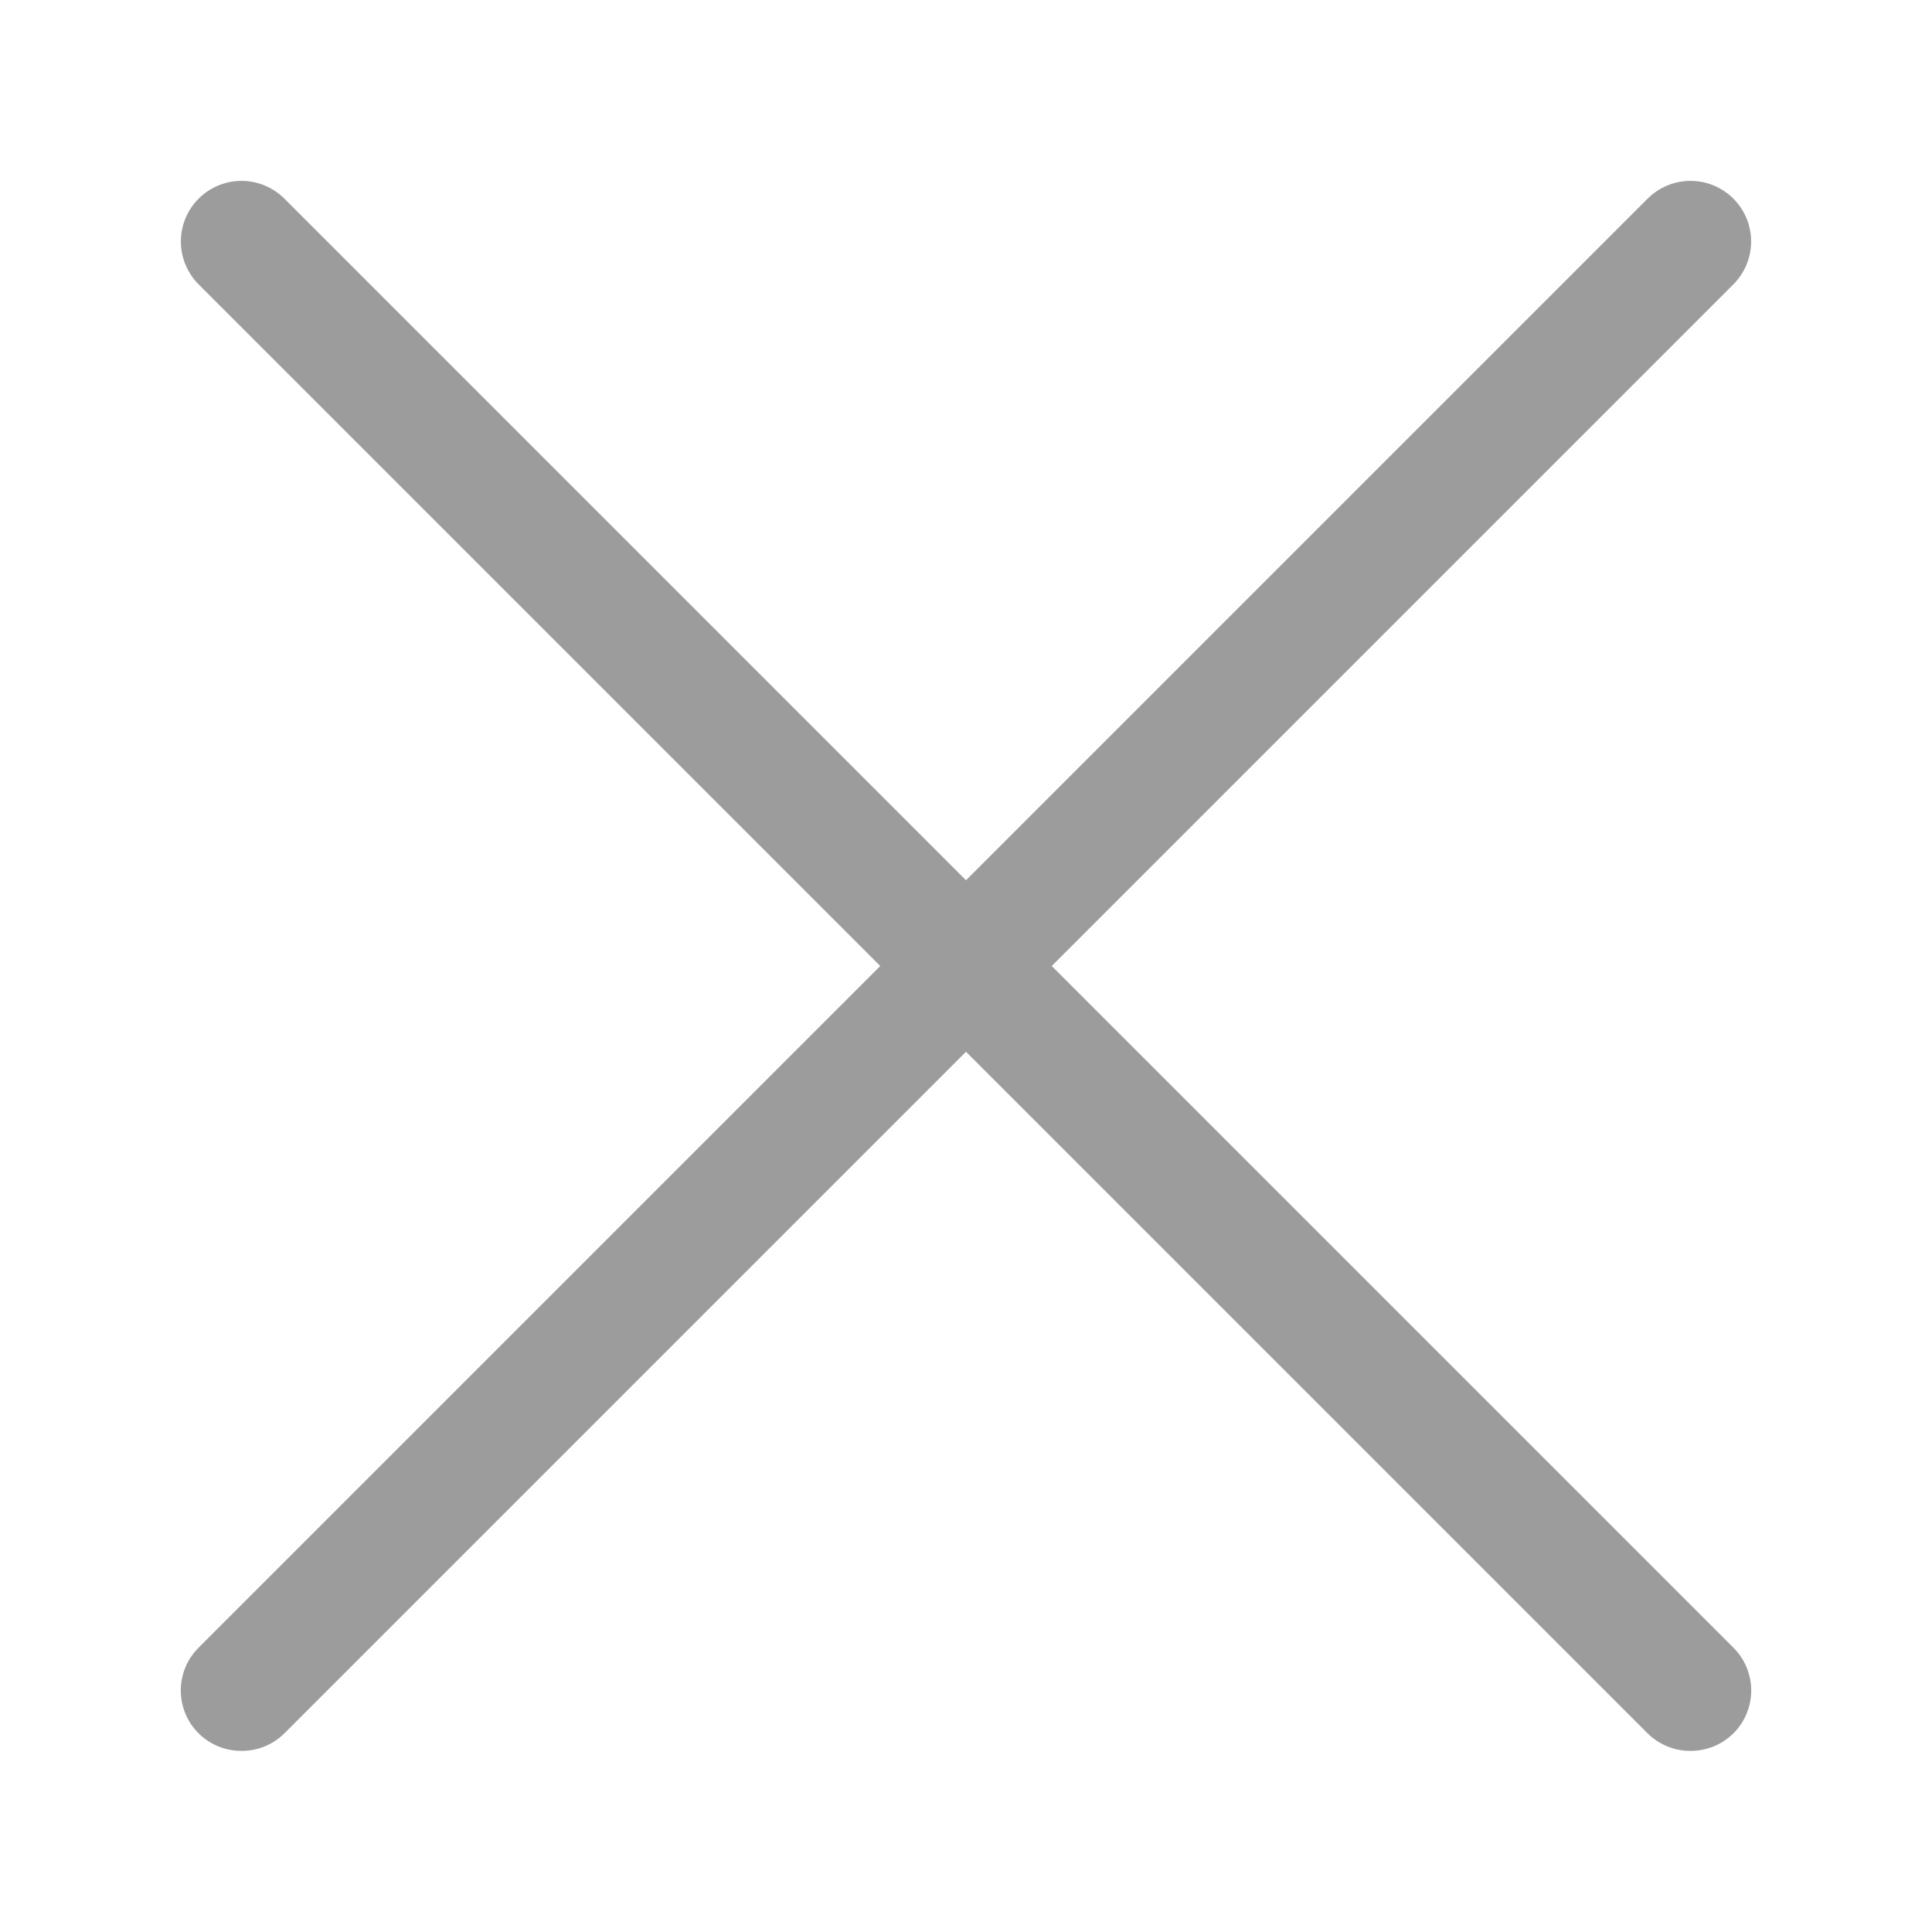
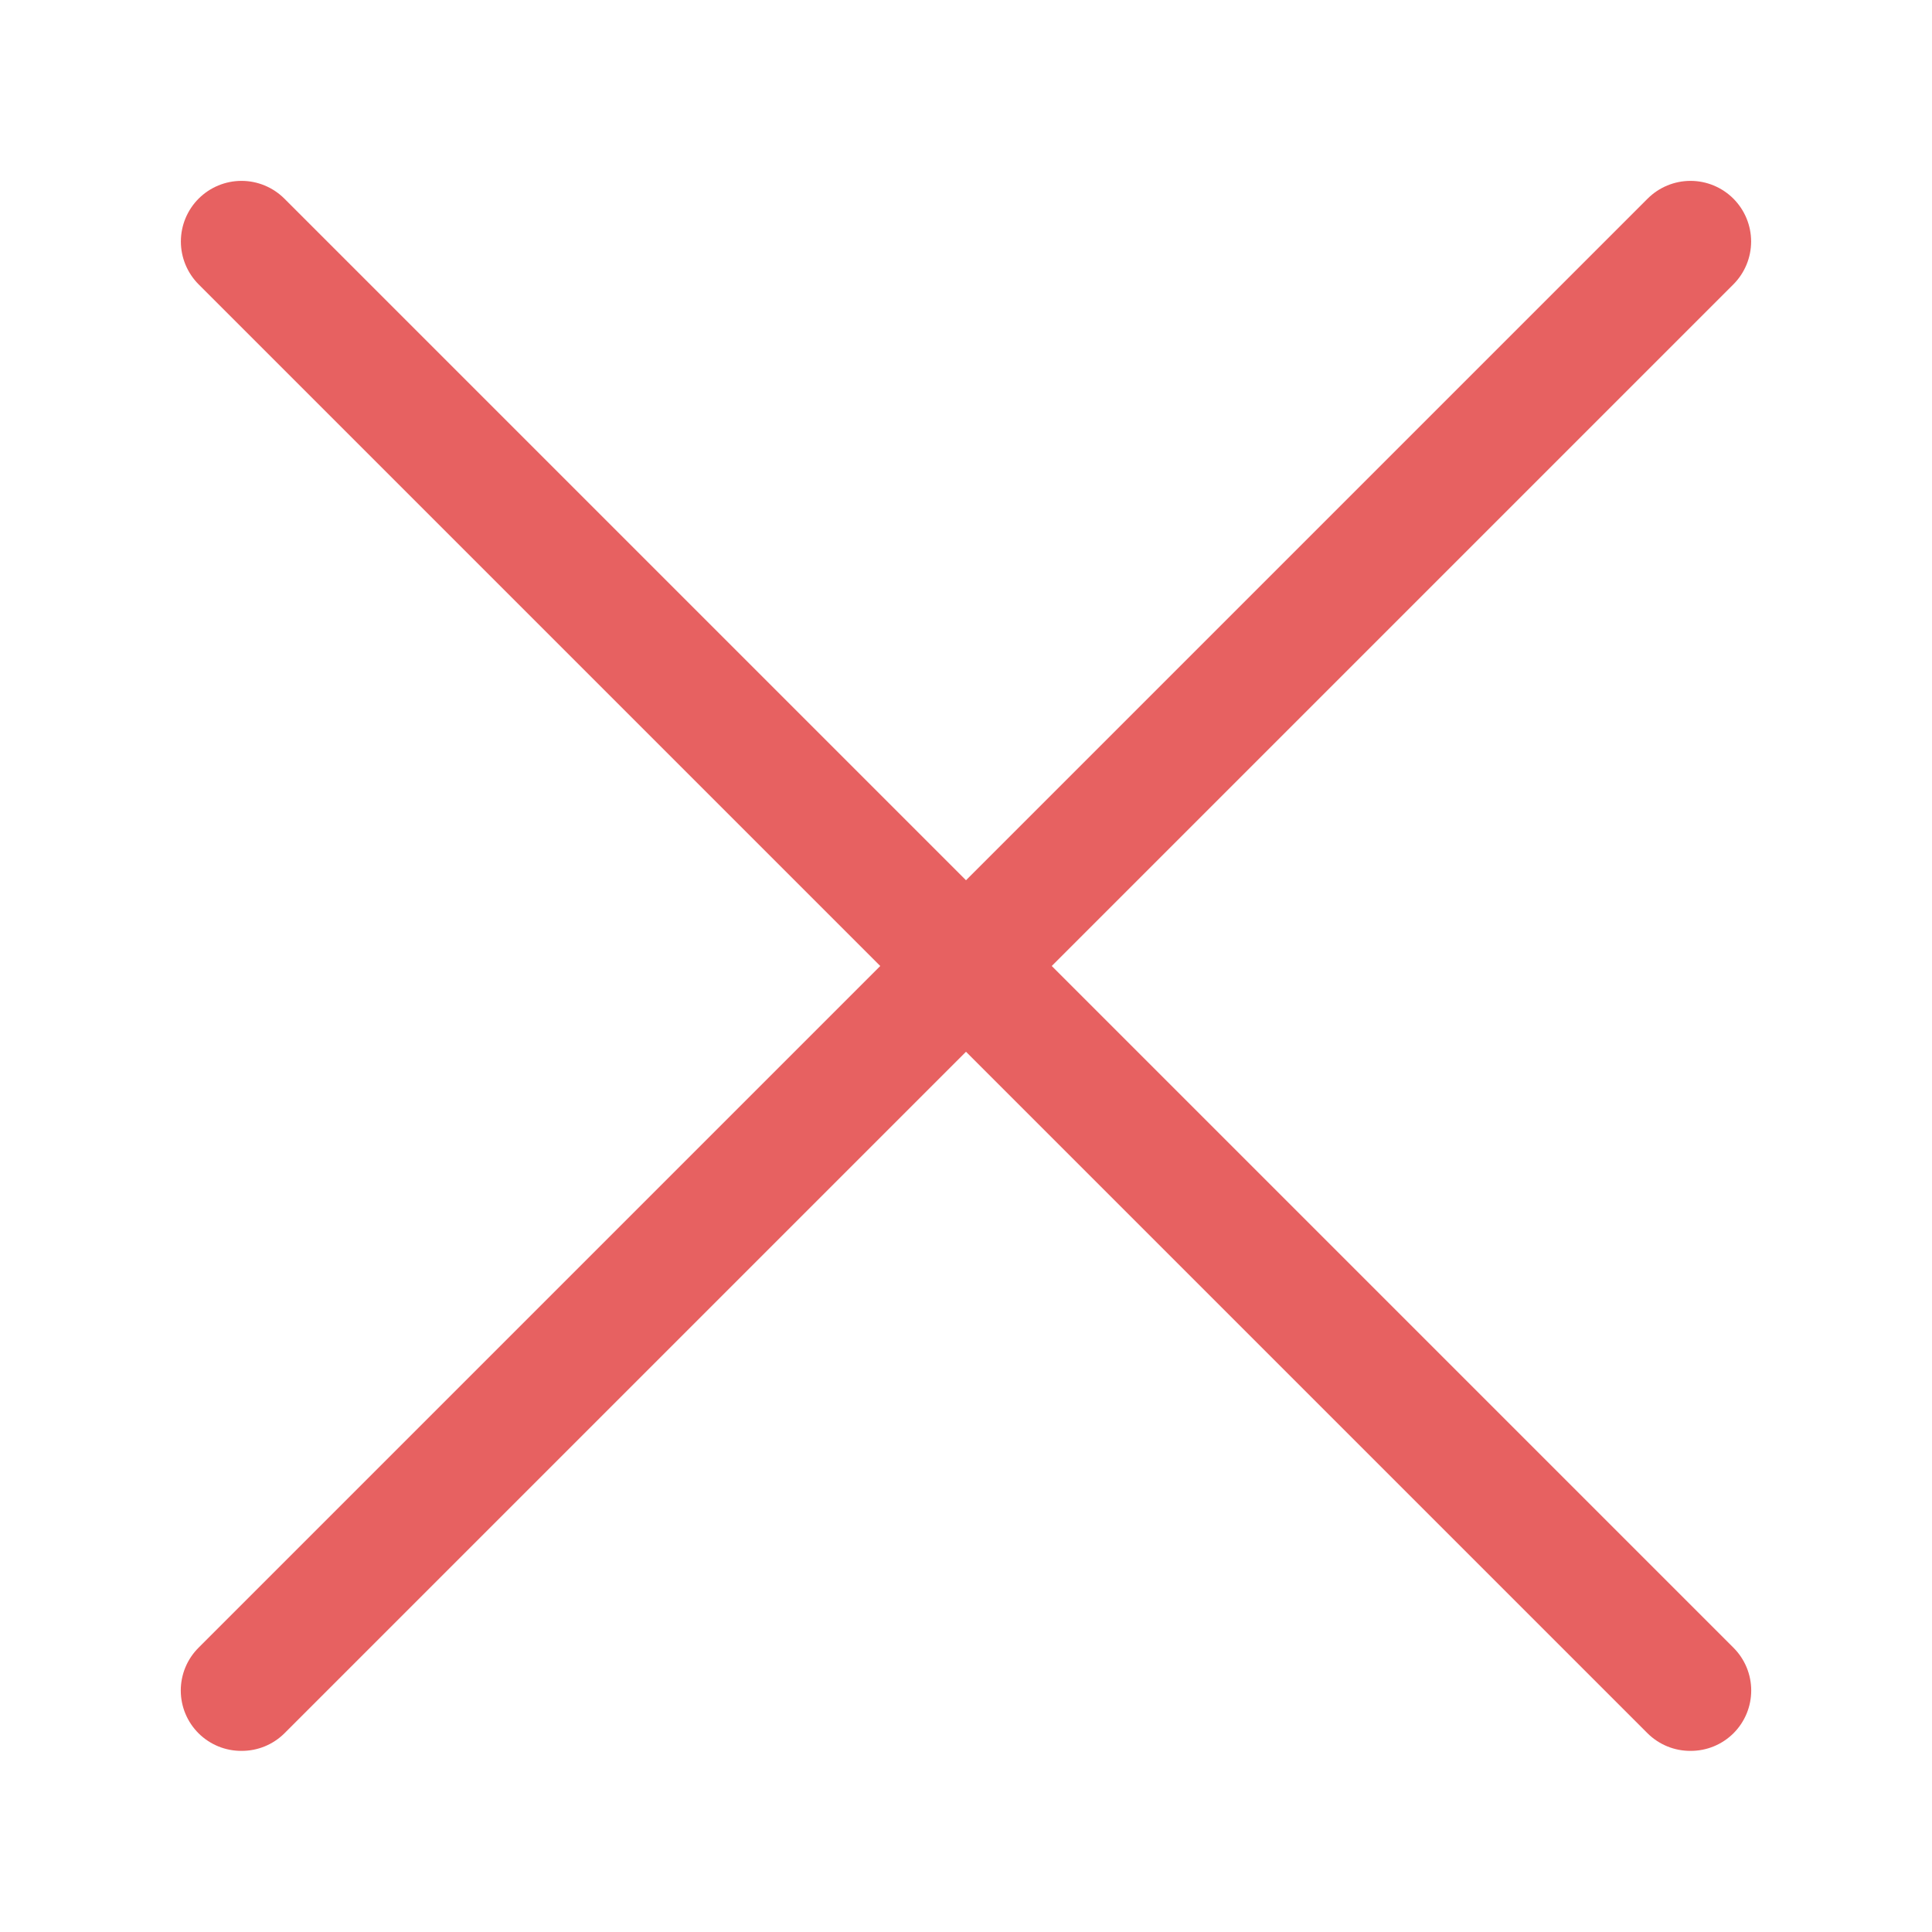
<svg xmlns="http://www.w3.org/2000/svg" width="100" height="100" viewBox="0 0 100 100" fill="none">
-   <path d="M12.5 90.625C12.089 90.627 11.681 90.549 11.3 90.393C10.92 90.237 10.573 90.008 10.281 89.719C9.988 89.428 9.756 89.083 9.597 88.702C9.439 88.321 9.357 87.912 9.357 87.5C9.357 87.088 9.439 86.679 9.597 86.298C9.756 85.917 9.988 85.572 10.281 85.281L85.281 10.281C85.87 9.693 86.668 9.362 87.5 9.362C88.332 9.362 89.13 9.693 89.719 10.281C90.307 10.87 90.638 11.668 90.638 12.5C90.638 13.332 90.307 14.13 89.719 14.719L14.719 89.719C14.427 90.008 14.081 90.237 13.7 90.393C13.319 90.549 12.911 90.627 12.5 90.625Z" fill="#9C9C9C" />
-   <path d="M87.5 90.625C87.089 90.627 86.681 90.549 86.3 90.393C85.92 90.237 85.573 90.008 85.281 89.719L10.281 14.719C9.693 14.13 9.362 13.332 9.362 12.5C9.362 11.668 9.693 10.87 10.281 10.281C10.87 9.693 11.668 9.362 12.5 9.362C13.332 9.362 14.13 9.693 14.719 10.281L89.719 85.281C90.012 85.572 90.244 85.917 90.403 86.298C90.561 86.679 90.643 87.088 90.643 87.5C90.643 87.912 90.561 88.321 90.403 88.702C90.244 89.083 90.012 89.428 89.719 89.719C89.427 90.008 89.081 90.237 88.7 90.393C88.319 90.549 87.911 90.627 87.5 90.625Z" fill="#9C9C9C" />
+   <path d="M12.5 90.625C12.089 90.627 11.681 90.549 11.3 90.393C10.92 90.237 10.573 90.008 10.281 89.719C9.988 89.428 9.756 89.083 9.597 88.702C9.439 88.321 9.357 87.912 9.357 87.5C9.357 87.088 9.439 86.679 9.597 86.298C9.756 85.917 9.988 85.572 10.281 85.281L85.281 10.281C85.87 9.693 86.668 9.362 87.5 9.362C88.332 9.362 89.13 9.693 89.719 10.281C90.307 10.87 90.638 11.668 90.638 12.5C90.638 13.332 90.307 14.13 89.719 14.719L14.719 89.719C14.427 90.008 14.081 90.237 13.7 90.393C13.319 90.549 12.911 90.627 12.5 90.625Z" fill="#E76161" />
+   <path d="M87.5 90.625C87.089 90.627 86.681 90.549 86.3 90.393C85.92 90.237 85.573 90.008 85.281 89.719L10.281 14.719C9.693 14.13 9.362 13.332 9.362 12.5C9.362 11.668 9.693 10.87 10.281 10.281C10.87 9.693 11.668 9.362 12.5 9.362C13.332 9.362 14.13 9.693 14.719 10.281L89.719 85.281C90.012 85.572 90.244 85.917 90.403 86.298C90.561 86.679 90.643 87.088 90.643 87.5C90.643 87.912 90.561 88.321 90.403 88.702C90.244 89.083 90.012 89.428 89.719 89.719C89.427 90.008 89.081 90.237 88.7 90.393C88.319 90.549 87.911 90.627 87.5 90.625Z" fill="#E76161" />
</svg>
